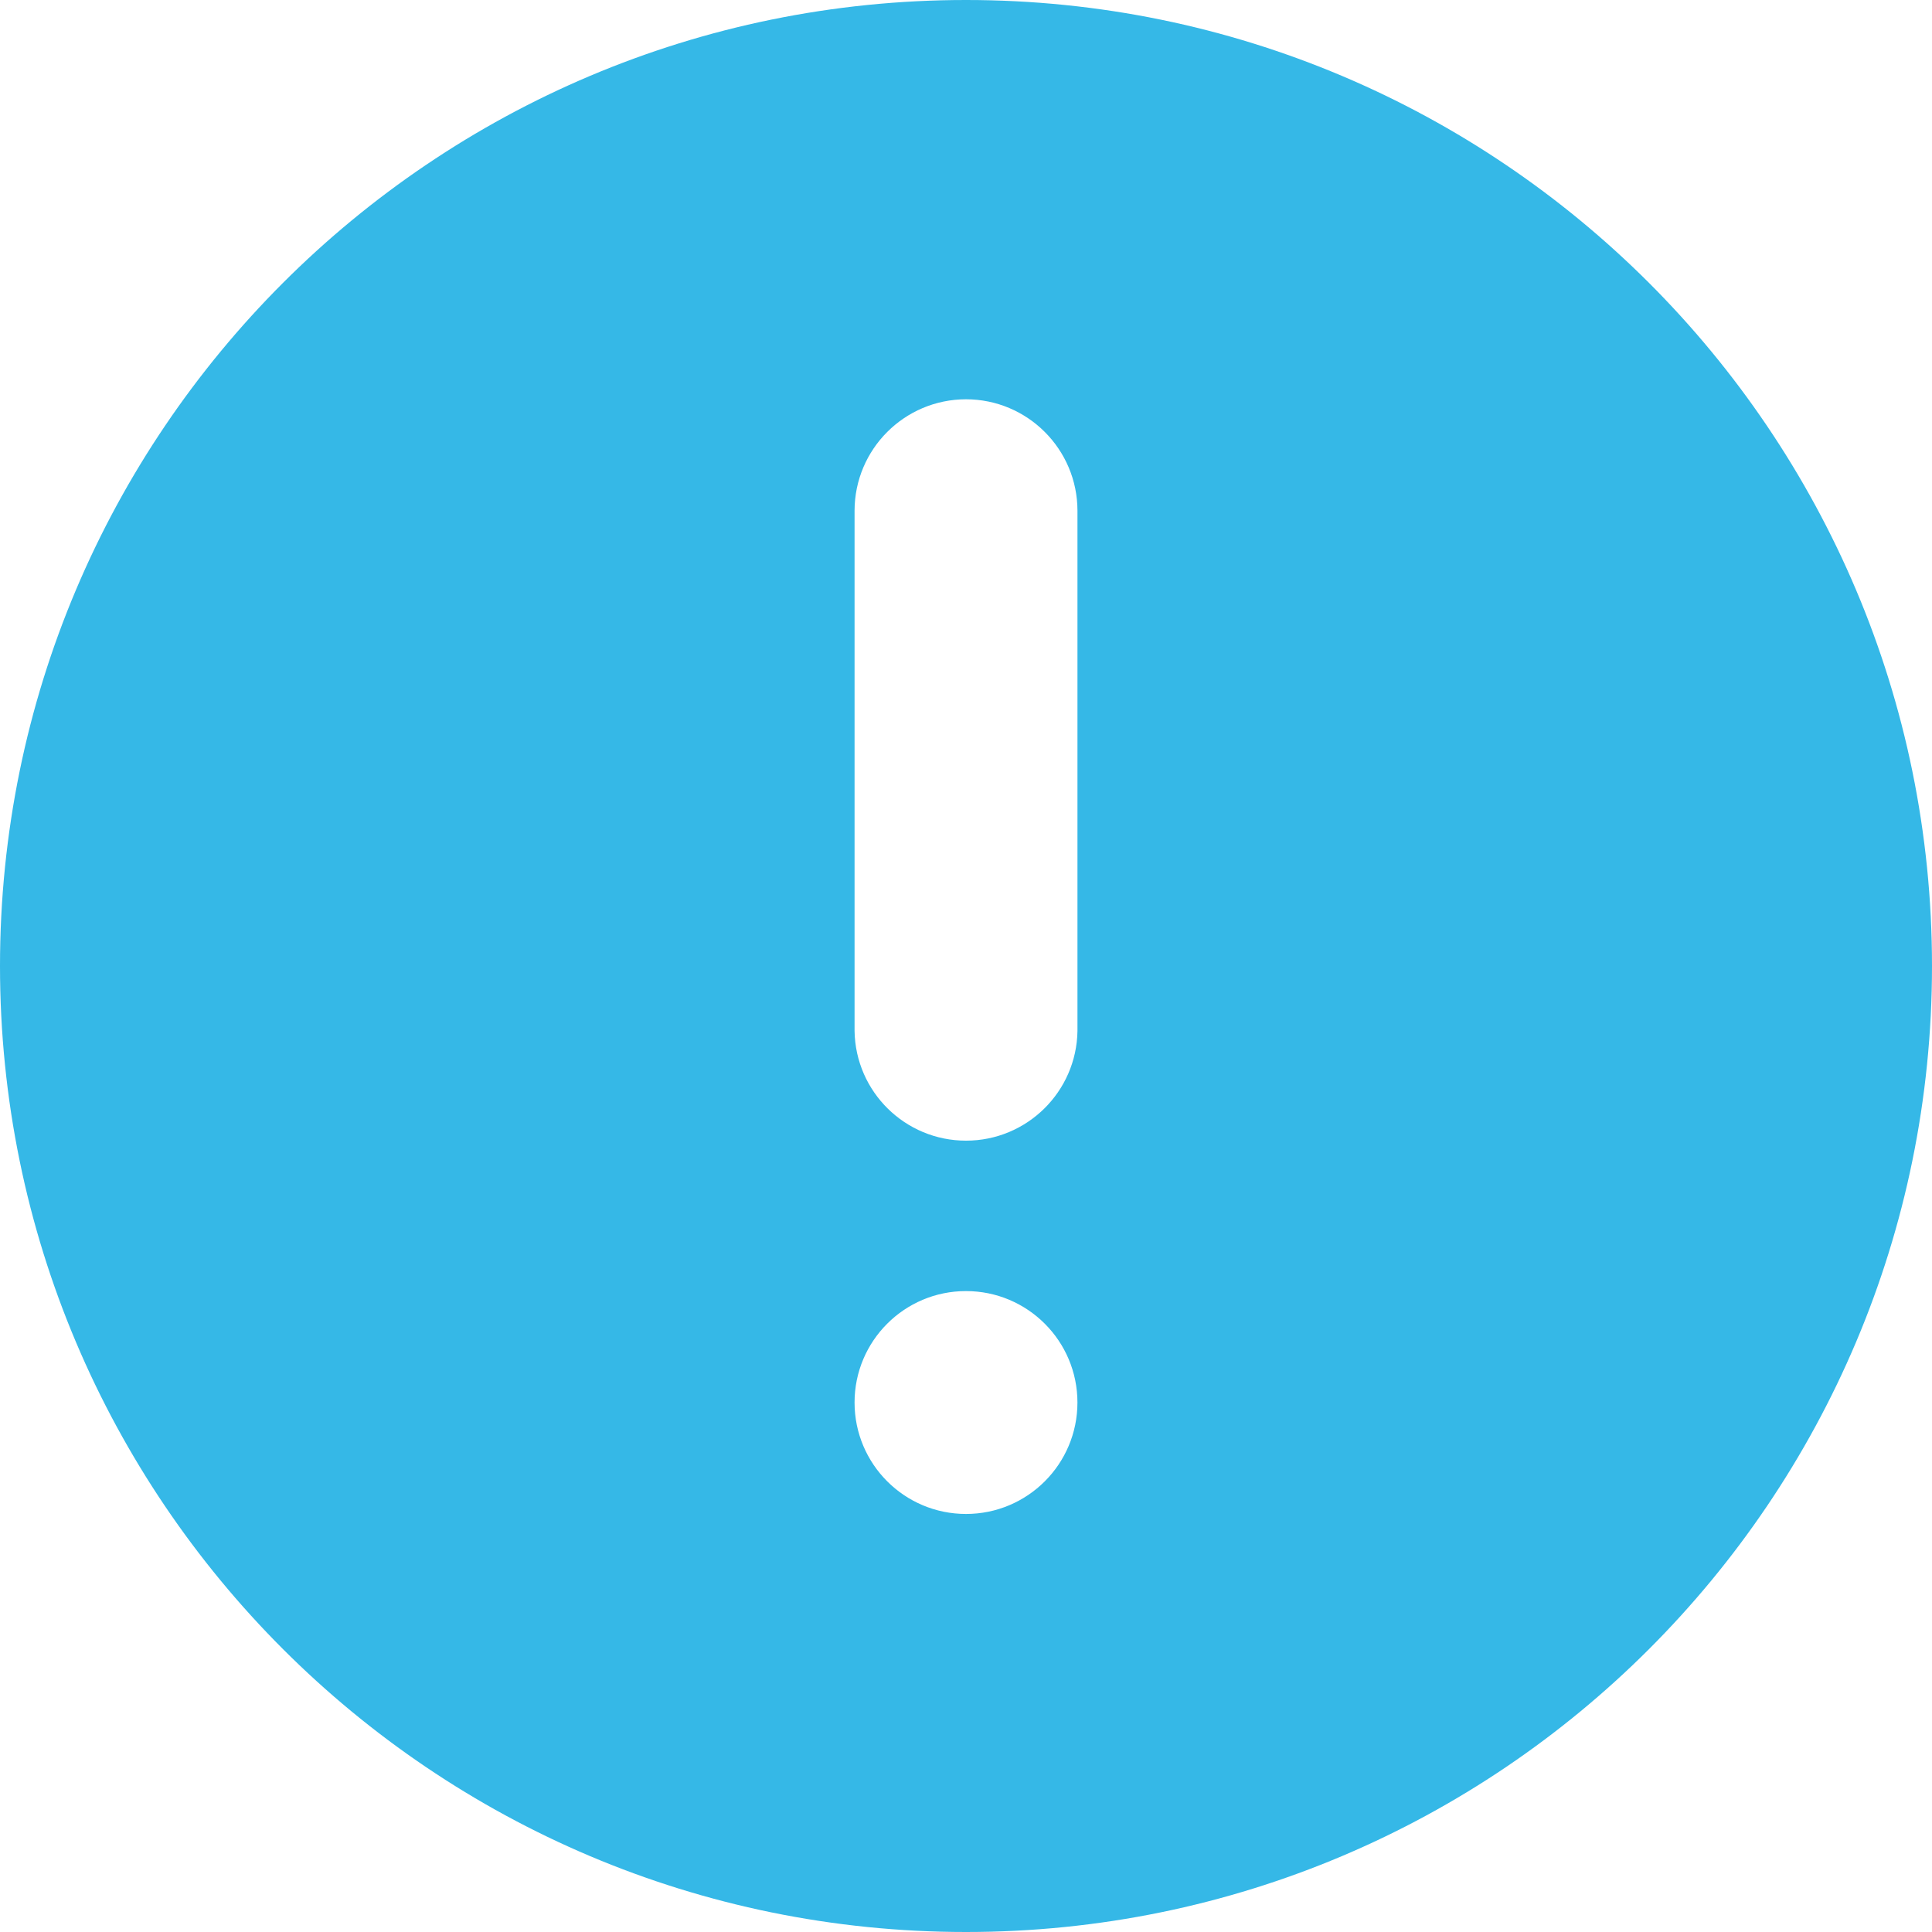
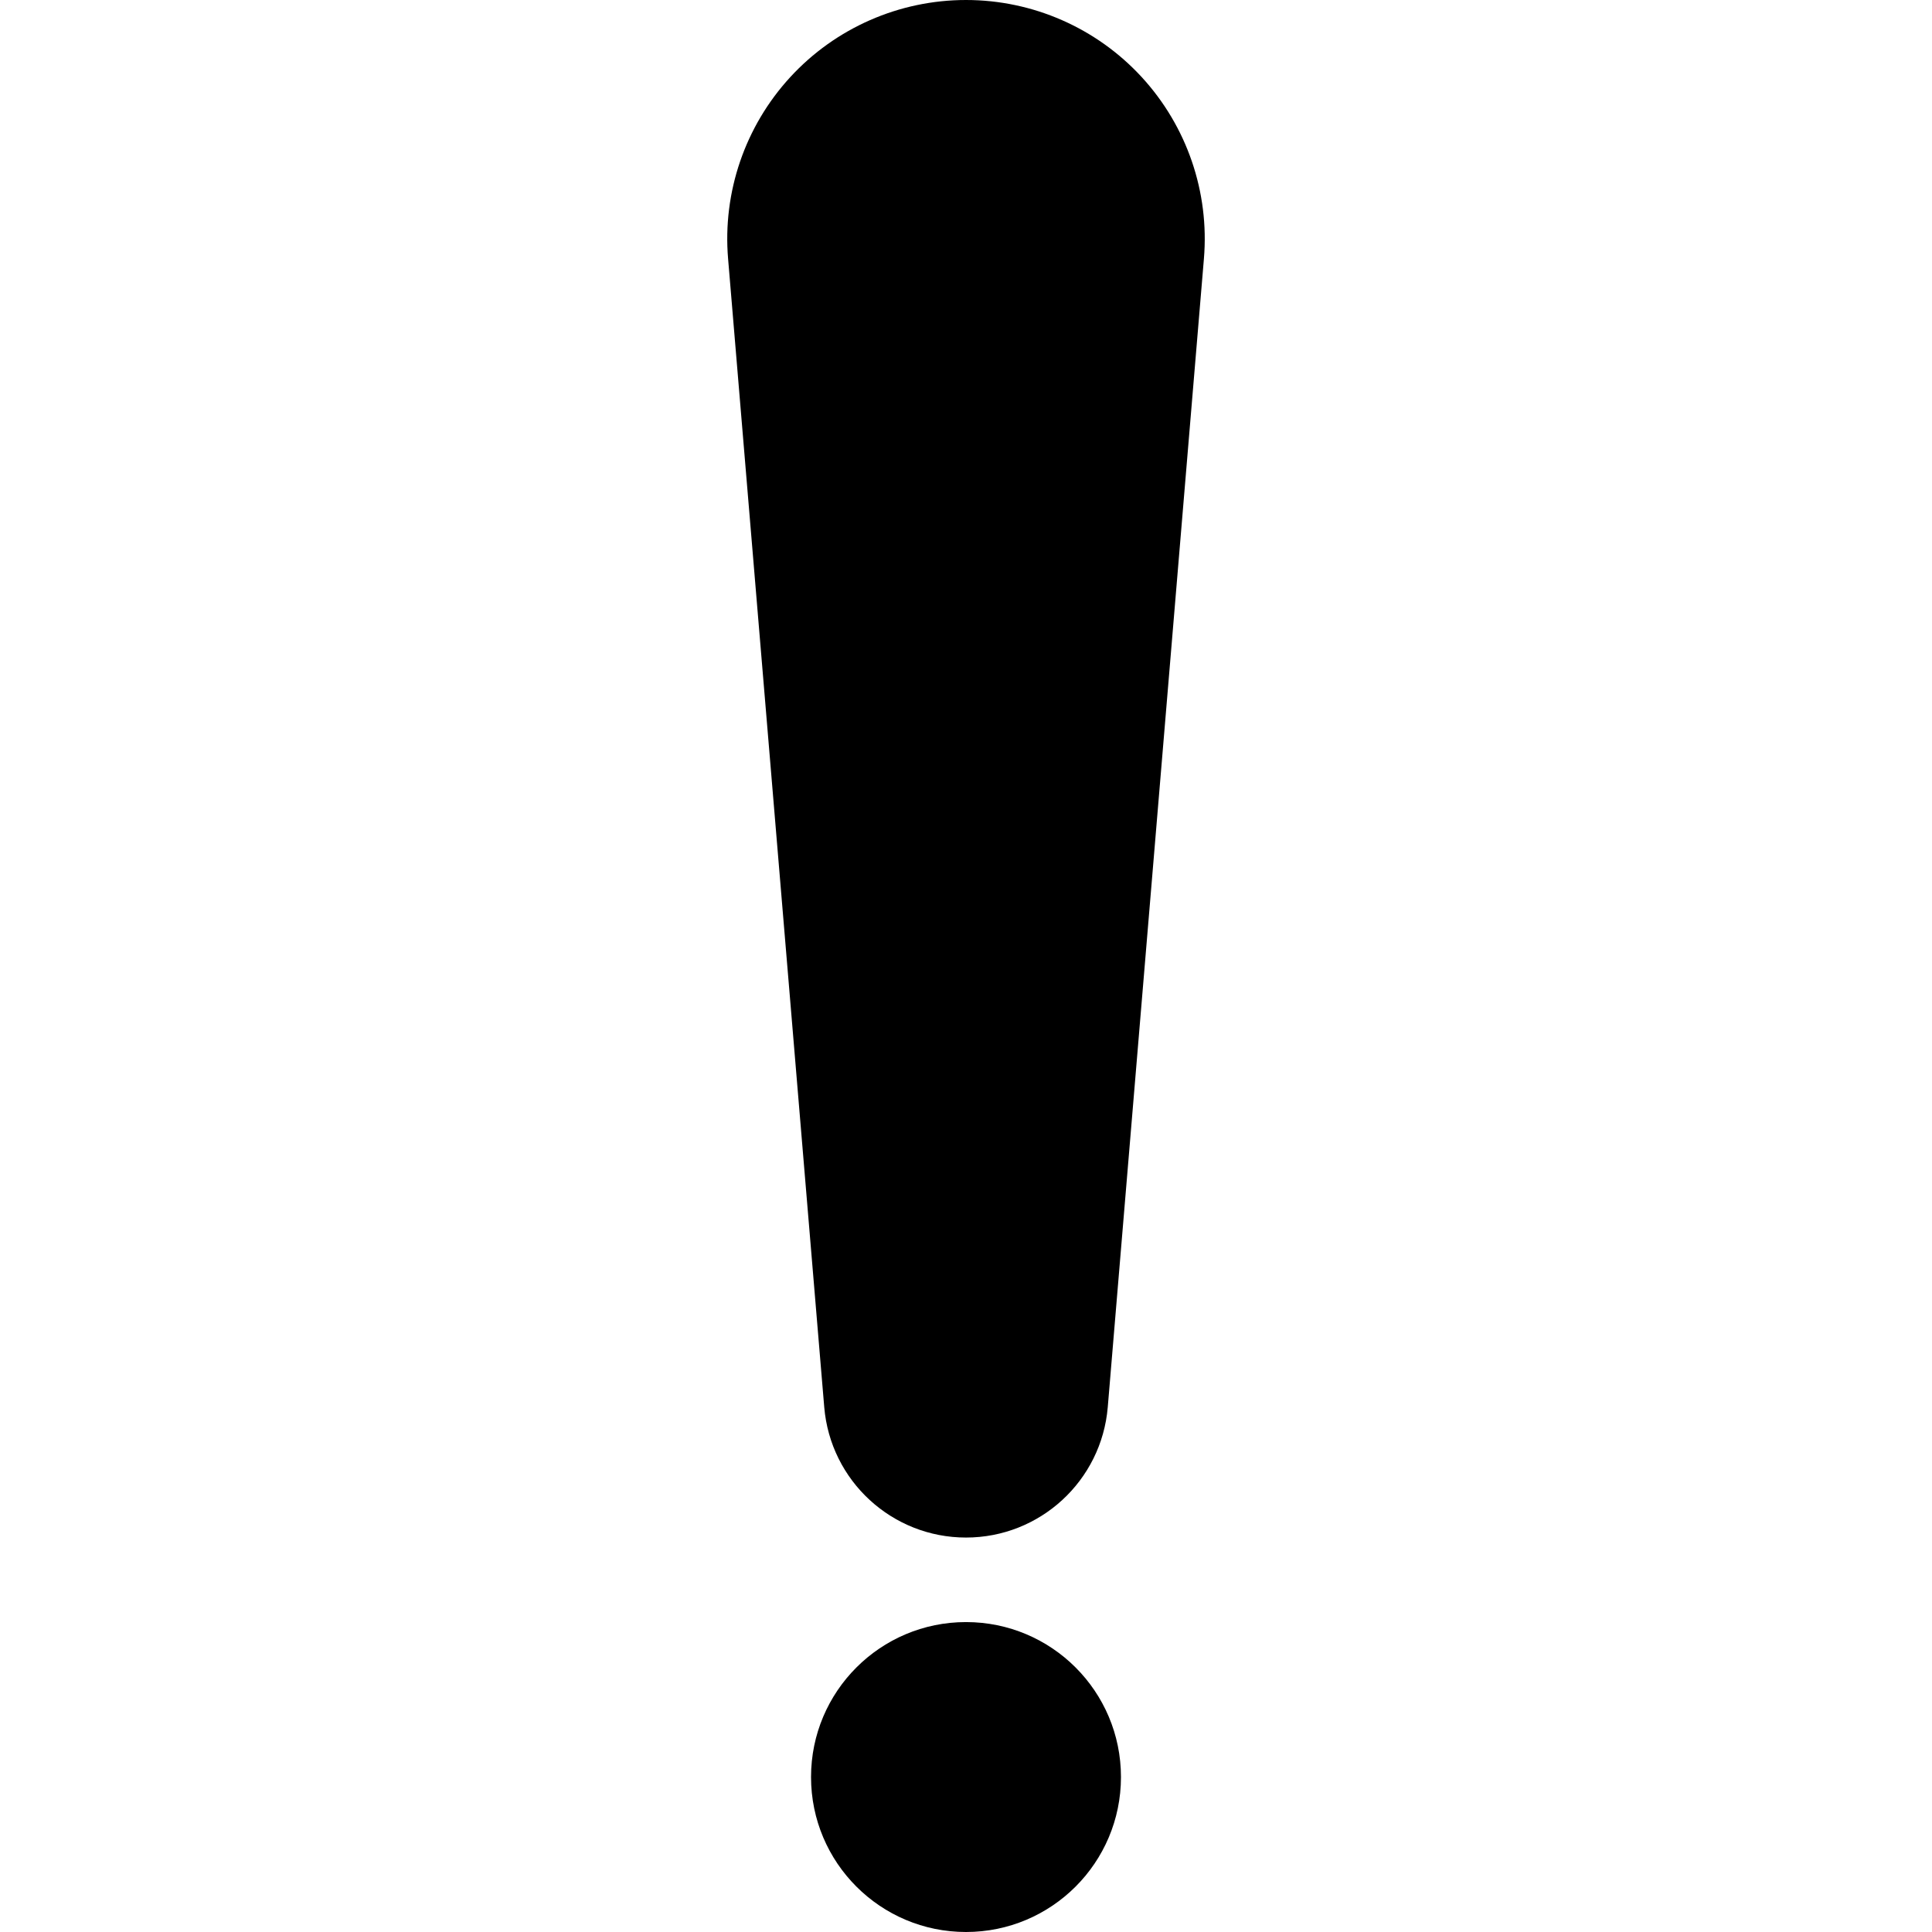
- <svg xmlns="http://www.w3.org/2000/svg" width="69" height="69" viewBox="0 0 69 69">
-   <defs>
-     <style>
-       .cls-1 {
-         fill: #35b8e7;
-         fill-rule: evenodd;
-       }
-     </style>
-   </defs>
-   <path id="alert" class="cls-1" d="M544.5,1669a34.5,34.5,0,1,1-34.5,34.5A34.5,34.5,0,0,1,544.5,1669Zm0,14.26a3.985,3.985,0,0,1,3.981,3.98v18.58a3.981,3.981,0,0,1-7.961,0v-18.58A3.985,3.985,0,0,1,544.5,1683.26Zm0,31.85a3.98,3.98,0,1,1-3.98,3.98A3.979,3.979,0,0,1,544.5,1715.11Z" transform="translate(-510 -1669)" />
+ <svg xmlns="http://www.w3.org/2000/svg" version="1.1" id="Capa_1" x="0px" y="0px" viewBox="0 0 489.418 489.418" style="enable-background:new 0 0 489.418 489.418;" xml:space="preserve">
+   <g>
+     <path d="M244.709,389.496c18.736,0,34.332-14.355,35.91-33.026l24.359-290.927c1.418-16.873-4.303-33.553-15.756-46.011   C277.783,7.09,261.629,0,244.709,0s-33.074,7.09-44.514,19.532C188.74,31.99,183.022,48.67,184.44,65.543l24.359,290.927   C210.377,375.141,225.973,389.496,244.709,389.496z" />
+     <path d="M244.709,410.908c-21.684,0-39.256,17.571-39.256,39.256c0,21.683,17.572,39.254,39.256,39.254   s39.256-17.571,39.256-39.254C283.965,428.479,266.393,410.908,244.709,410.908z" />
+   </g>
+   <g>
+ </g>
+   <g>
+ </g>
+   <g>
+ </g>
+   <g>
+ </g>
+   <g>
+ </g>
+   <g>
+ </g>
+   <g>
+ </g>
+   <g>
+ </g>
+   <g>
+ </g>
+   <g>
+ </g>
+   <g>
+ </g>
+   <g>
+ </g>
+   <g>
+ </g>
+   <g>
+ </g>
+   <g>
+ </g>
</svg>
